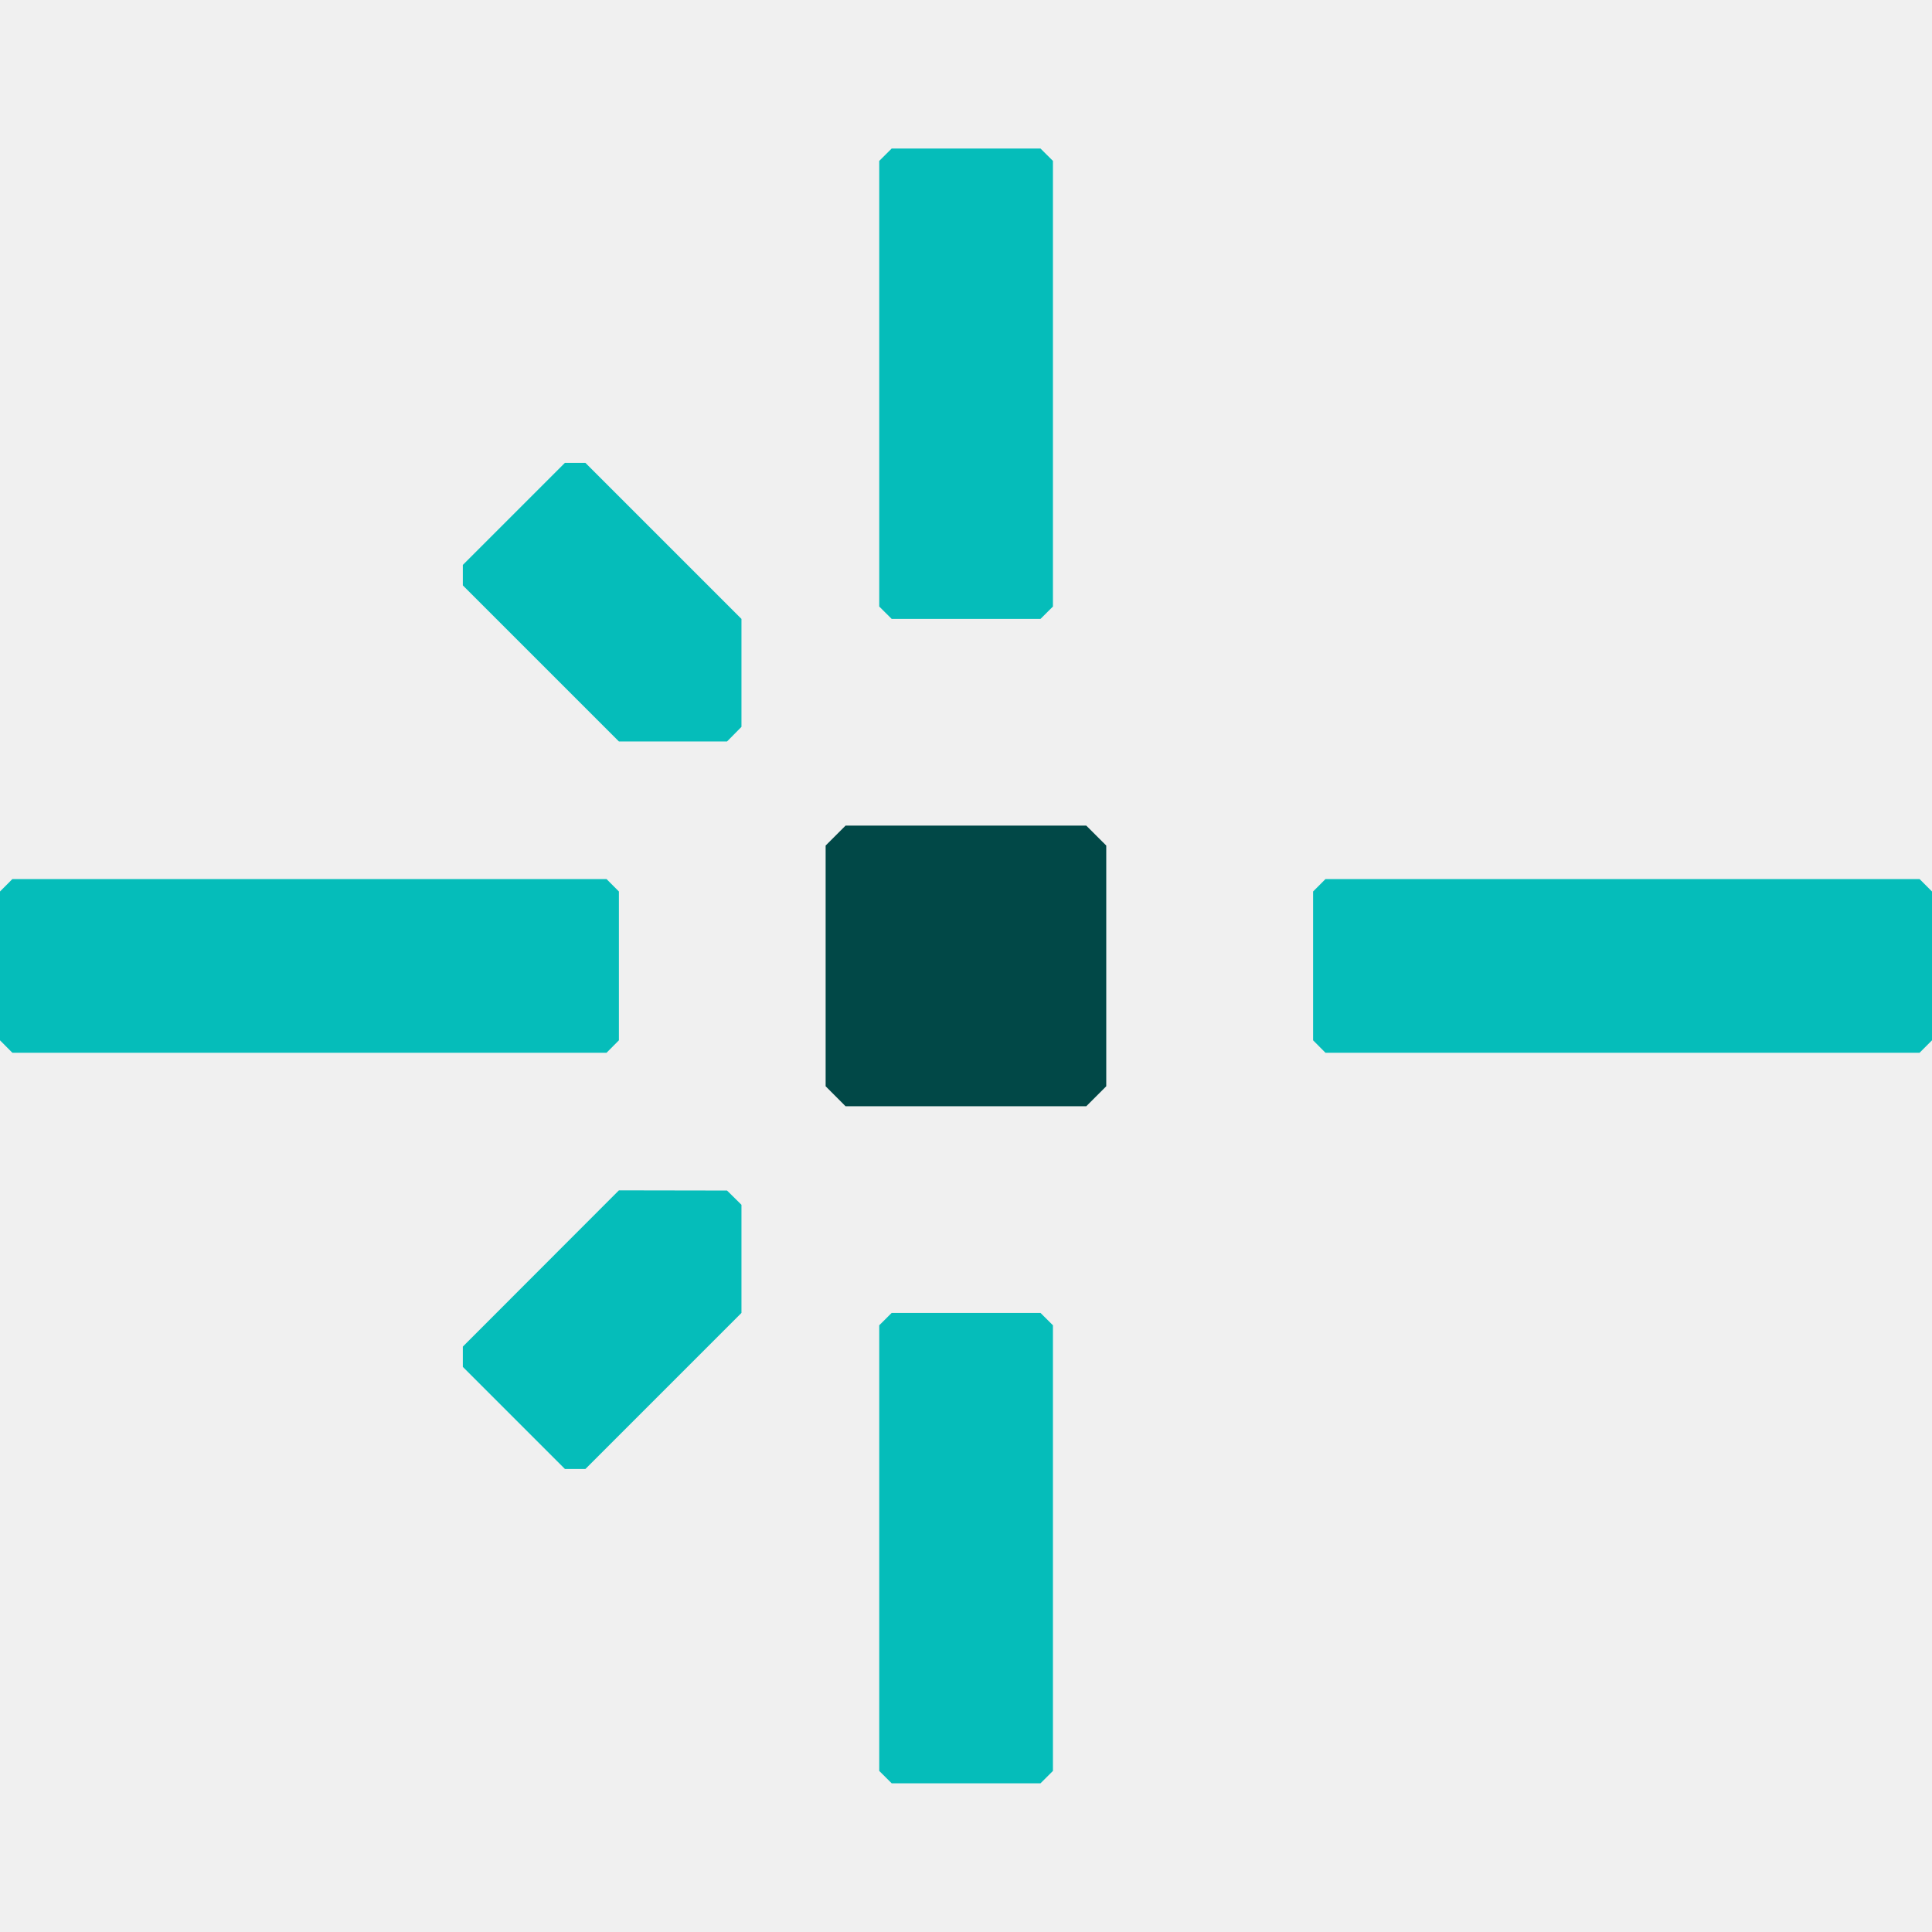
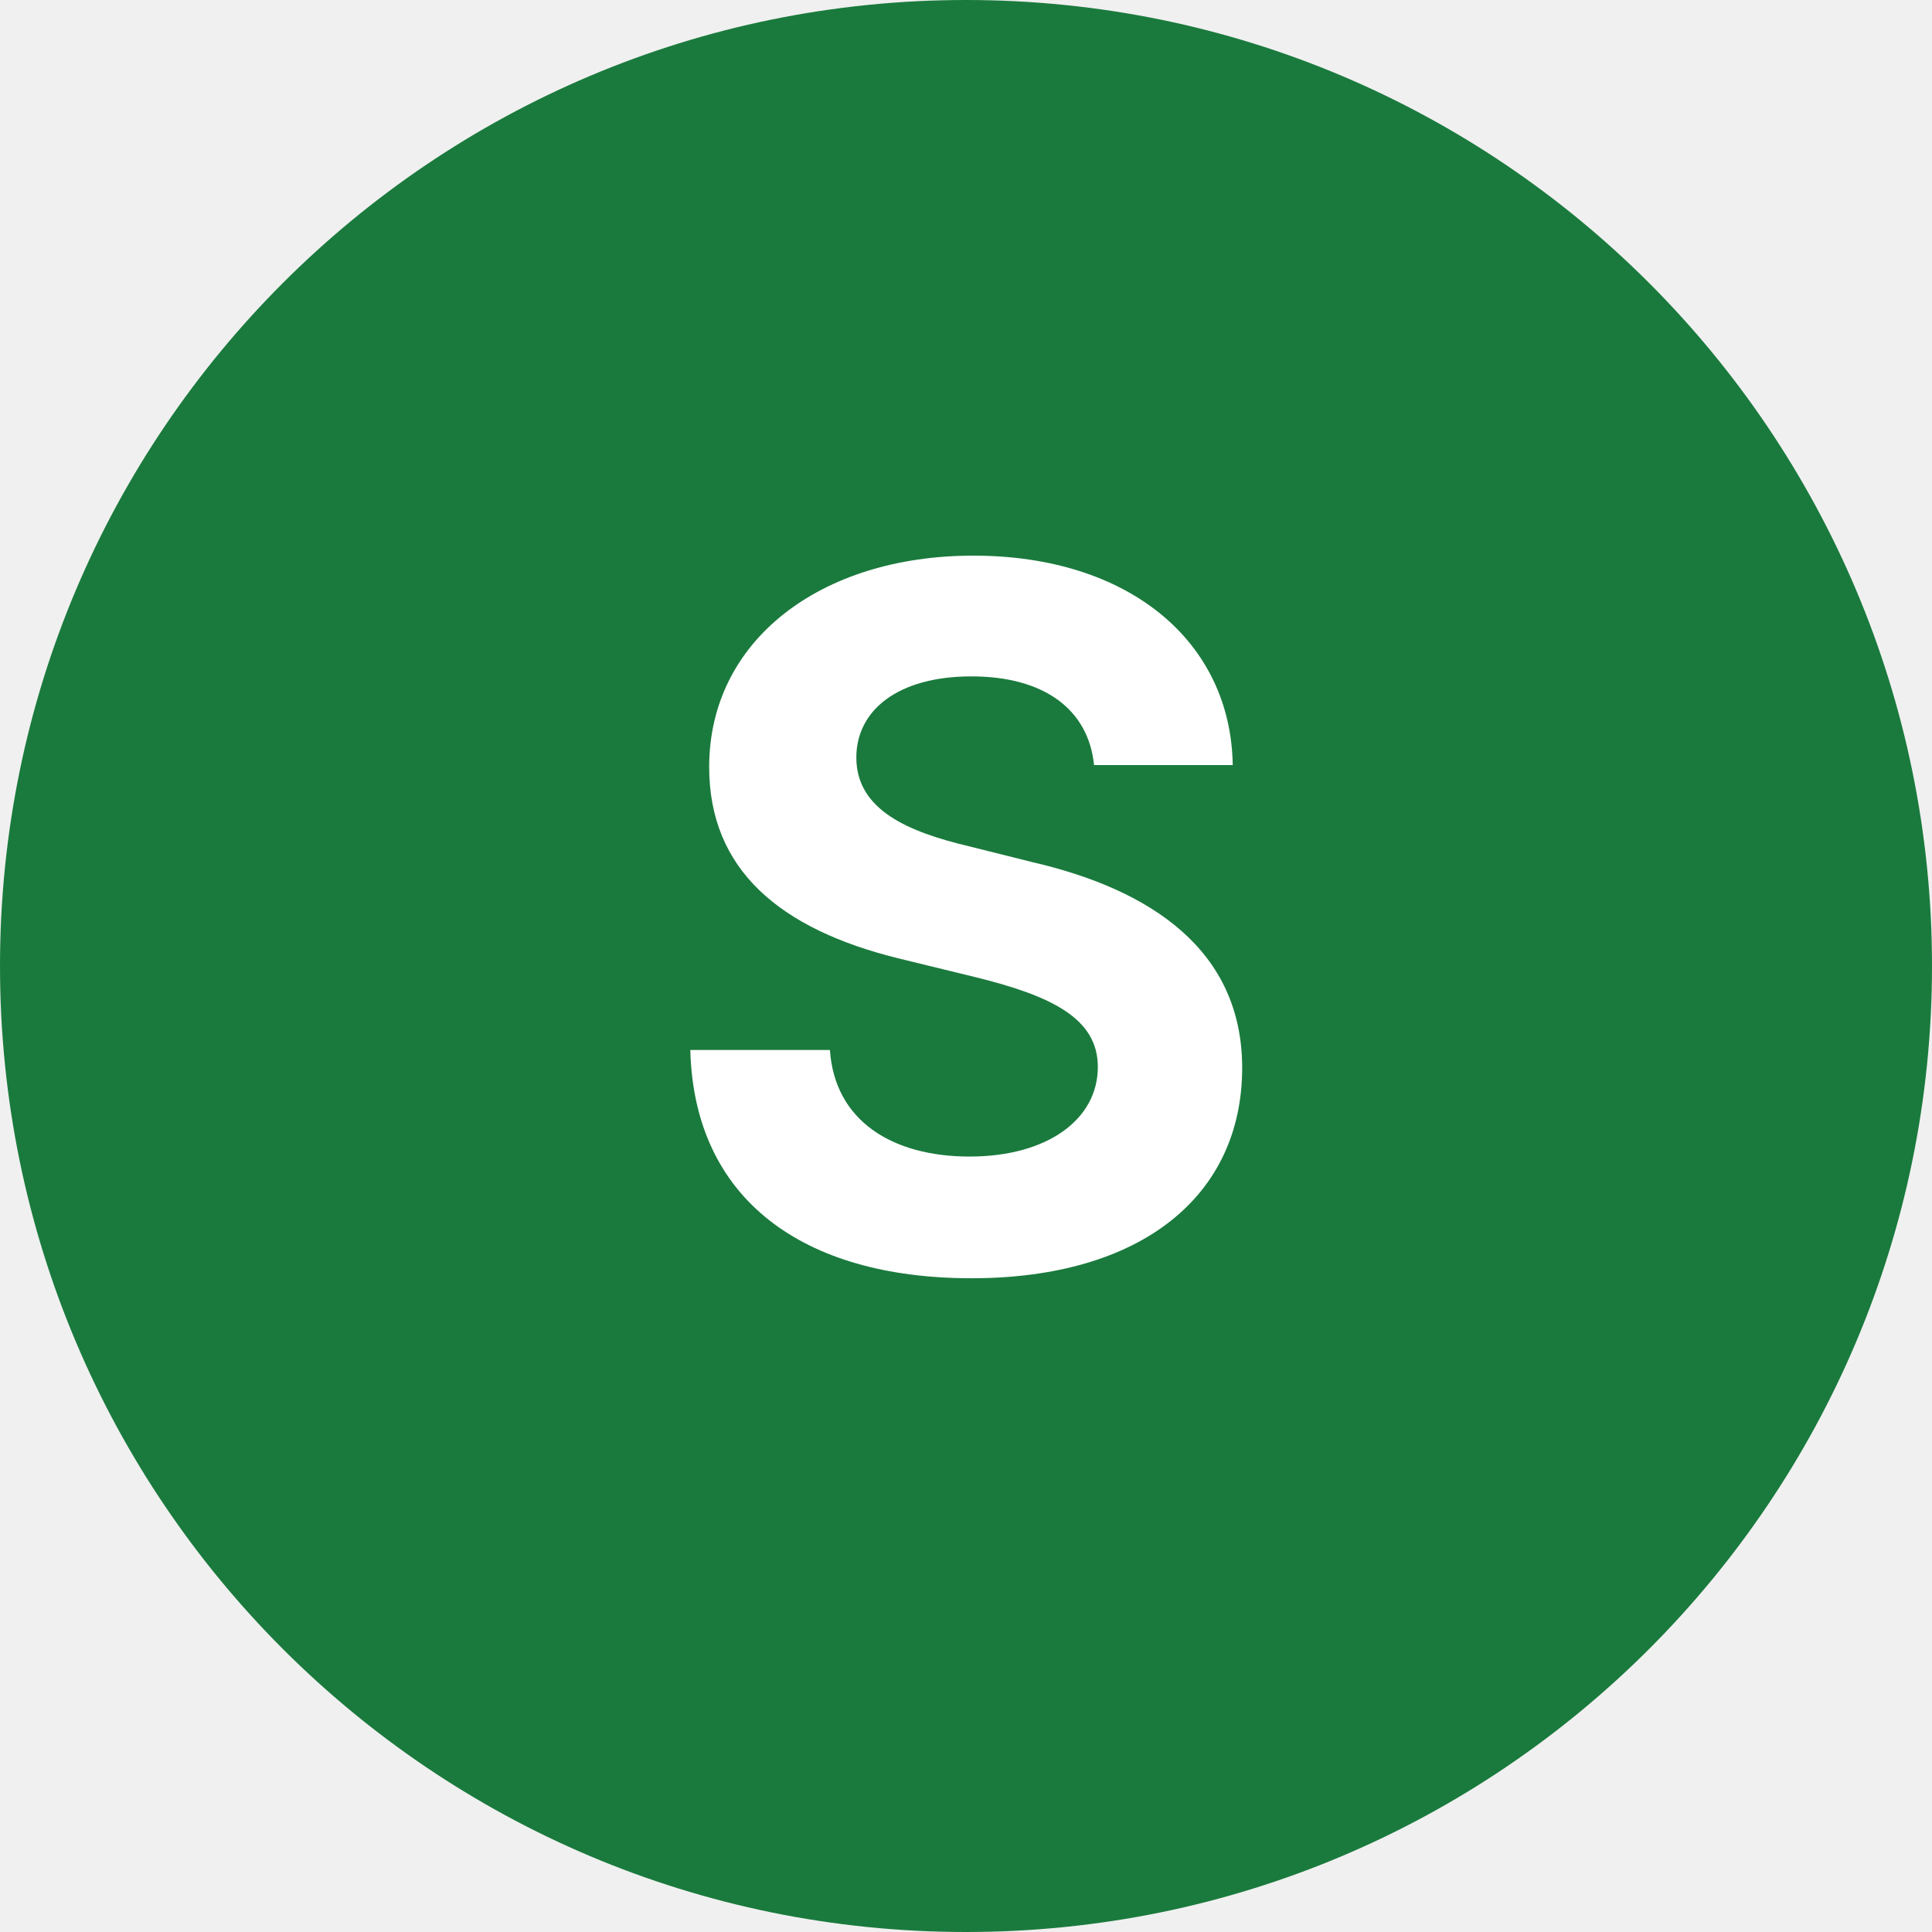
<svg xmlns="http://www.w3.org/2000/svg" width="32" height="32" viewBox="0 0 32 32" fill="none">
-   <style>
-     .favicon-center-dot {
-       fill: #014847;
-     }
- 
-     .favicon-lines {
-       fill: #05BDBA;
-     }
- 
-     @media (prefers-color-scheme: dark) {
-       .favicon-center-dot {
-         fill: #fff;
-       }
- 
-       .favicon-lines {
-         fill: #05BDBA;
-       }
-     }
-   </style>
-   <path class="favicon-center-dot" stroke="none" d="M17.992 18.323H14.005L13.675 17.992V14.005L14.005 13.675H17.992L18.323 14.005V17.992L17.992 18.323Z" />
-   <g class="favicon-lines" stroke="none">
-     <path d="M9.696 24.331H9.357L7.666 22.64V22.304L10.251 19.716L12.042 19.719L12.281 19.955V21.746L9.696 24.331Z" />
-     <path d="M7.666 9.696V9.357L9.357 7.666H9.696L12.281 10.251V12.039L12.042 12.281H10.251L7.666 9.696Z" />
-     <path d="M10.046 17.437H0.205L0 17.231V14.766L0.205 14.56H10.046L10.251 14.766V17.231L10.046 17.437Z" />
-     <path d="M31.794 17.437H21.954L21.749 17.231V14.766L21.954 14.56H31.794L32 14.766V17.231L31.794 17.437Z" />
-     <path d="M14.563 10.046V2.665L14.769 2.46H17.234L17.44 2.665V10.046L17.234 10.251H14.769L14.563 10.046Z" />
-     <path d="M14.563 29.332V21.951L14.769 21.746H17.234L17.44 21.951V29.332L17.234 29.537H14.769L14.563 29.332Z" />
-   </g>
+   <circle cx="16" cy="16" r="16" fill="#1a7a3d" />
+   <text x="16" y="21" text-anchor="middle" font-family="Inter, sans-serif" font-weight="700" font-size="16" fill="white">S</text>
</svg>
